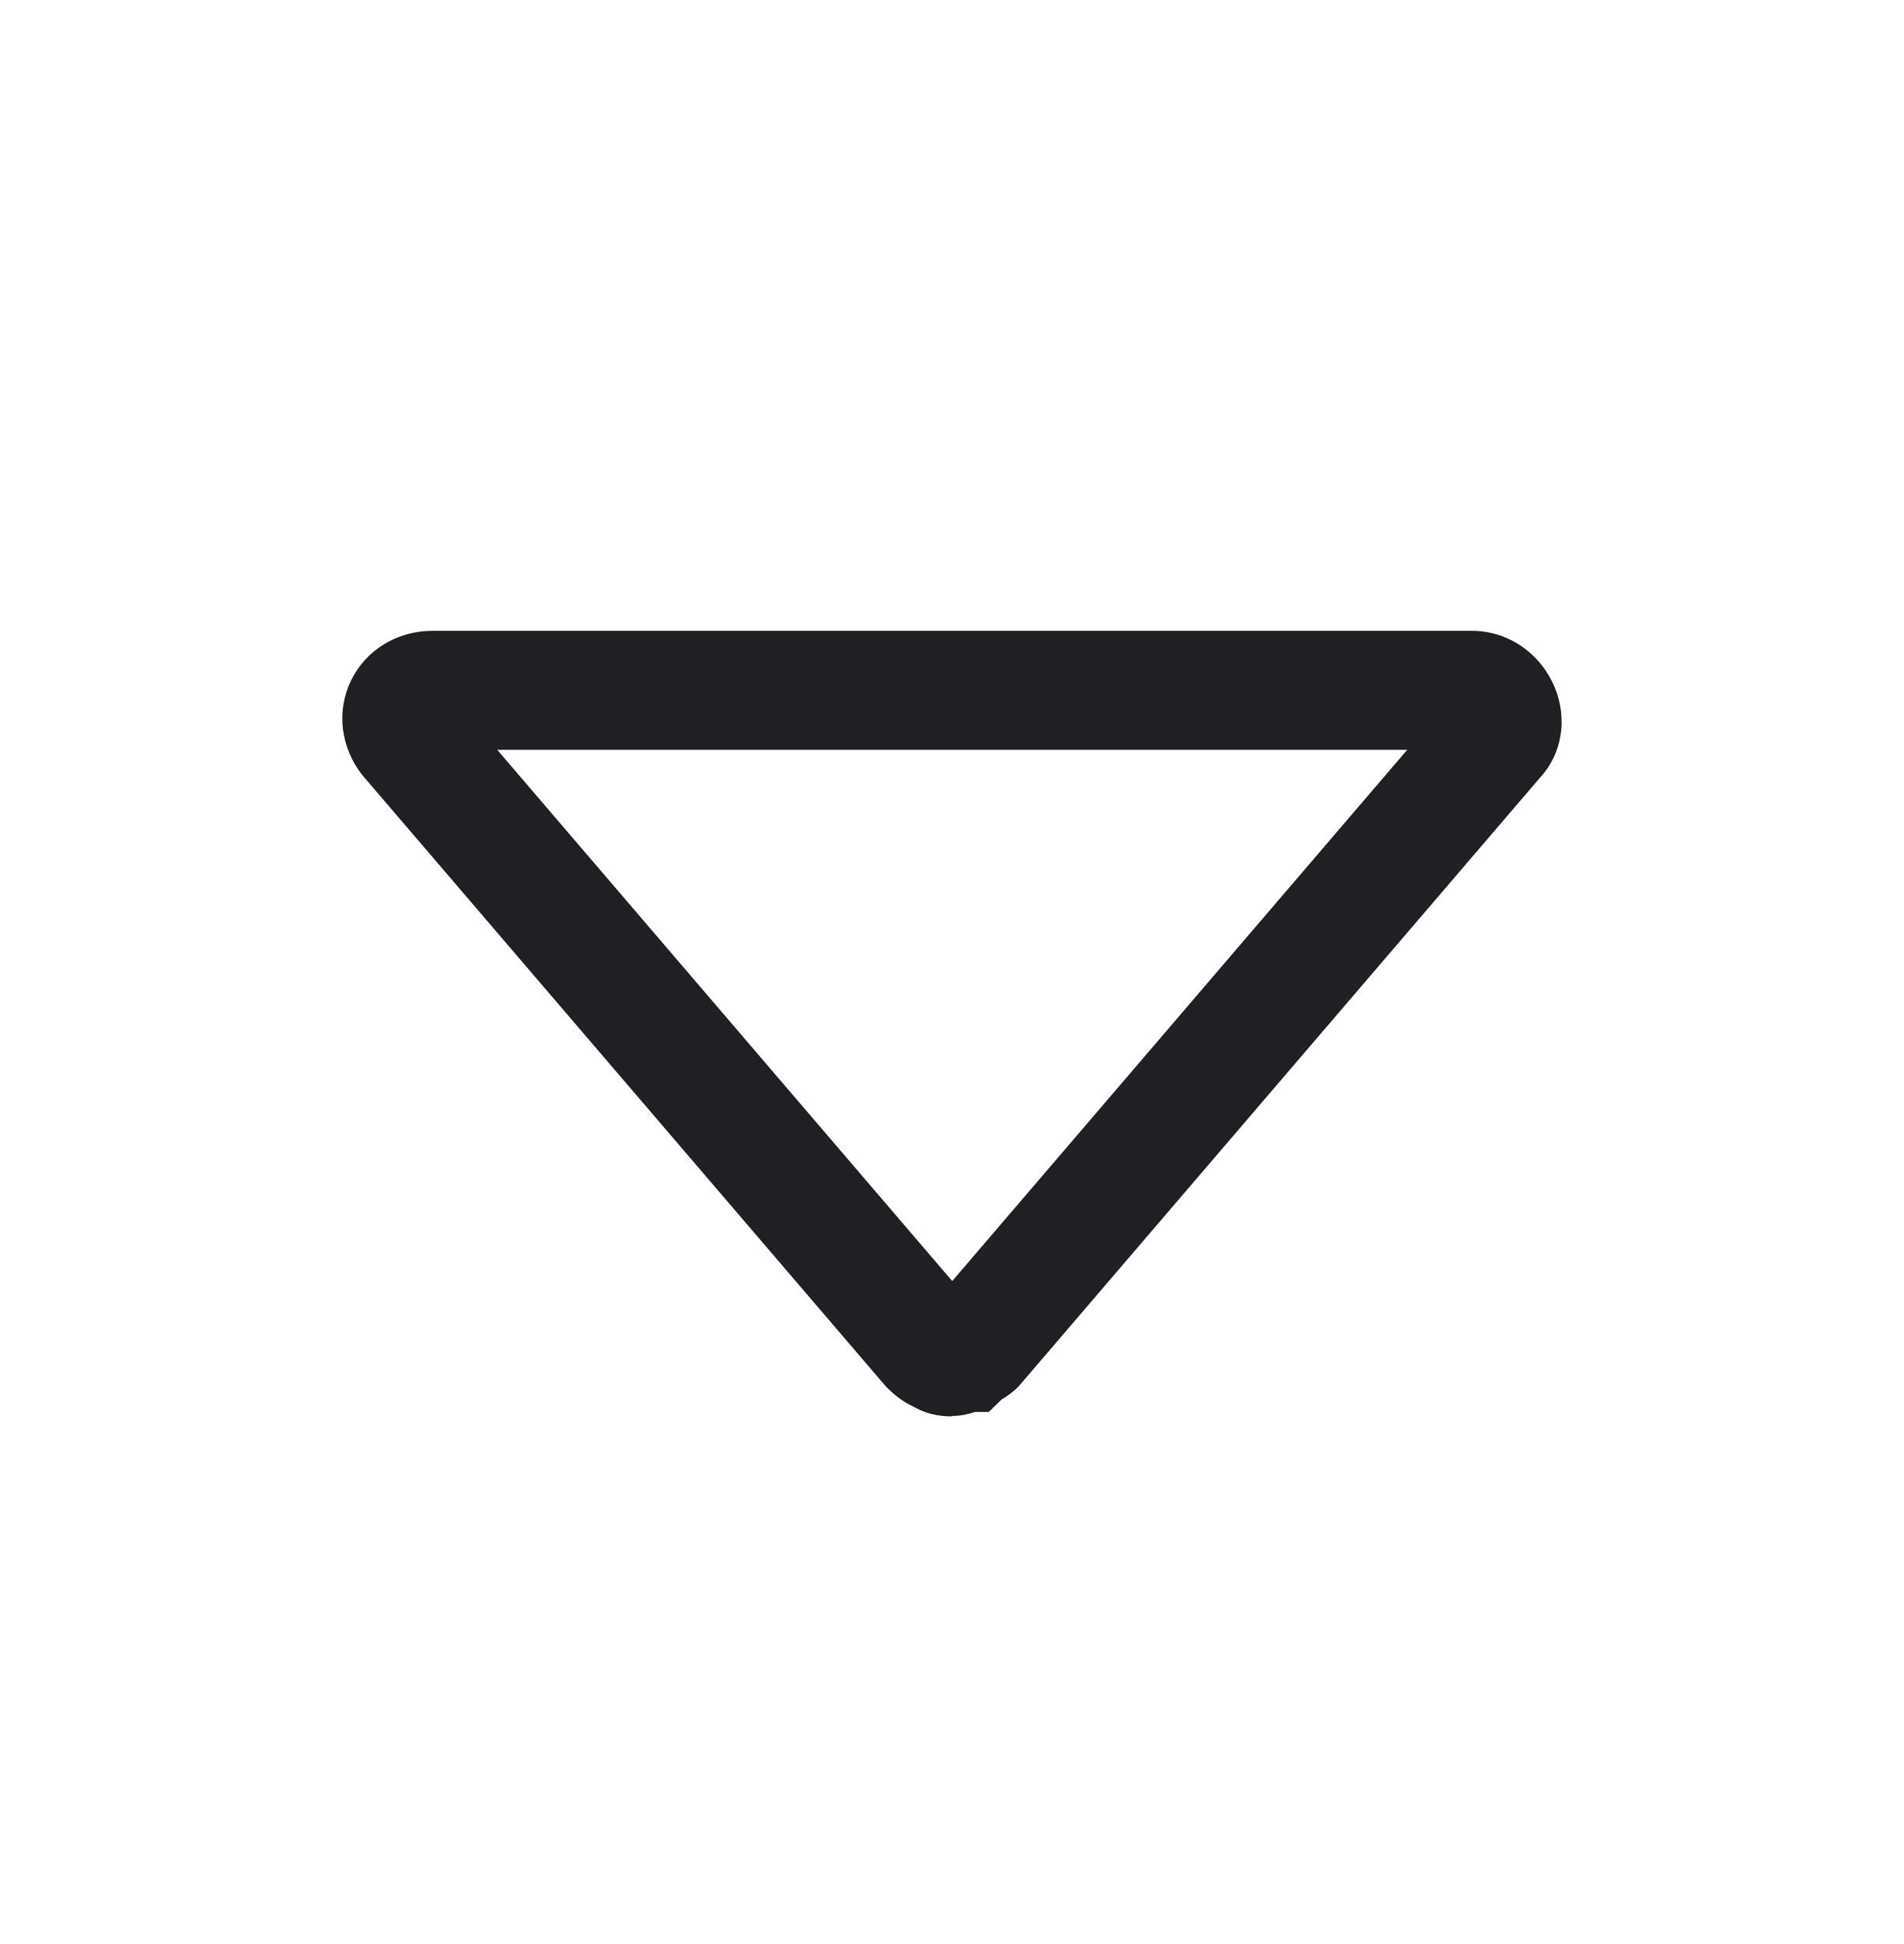
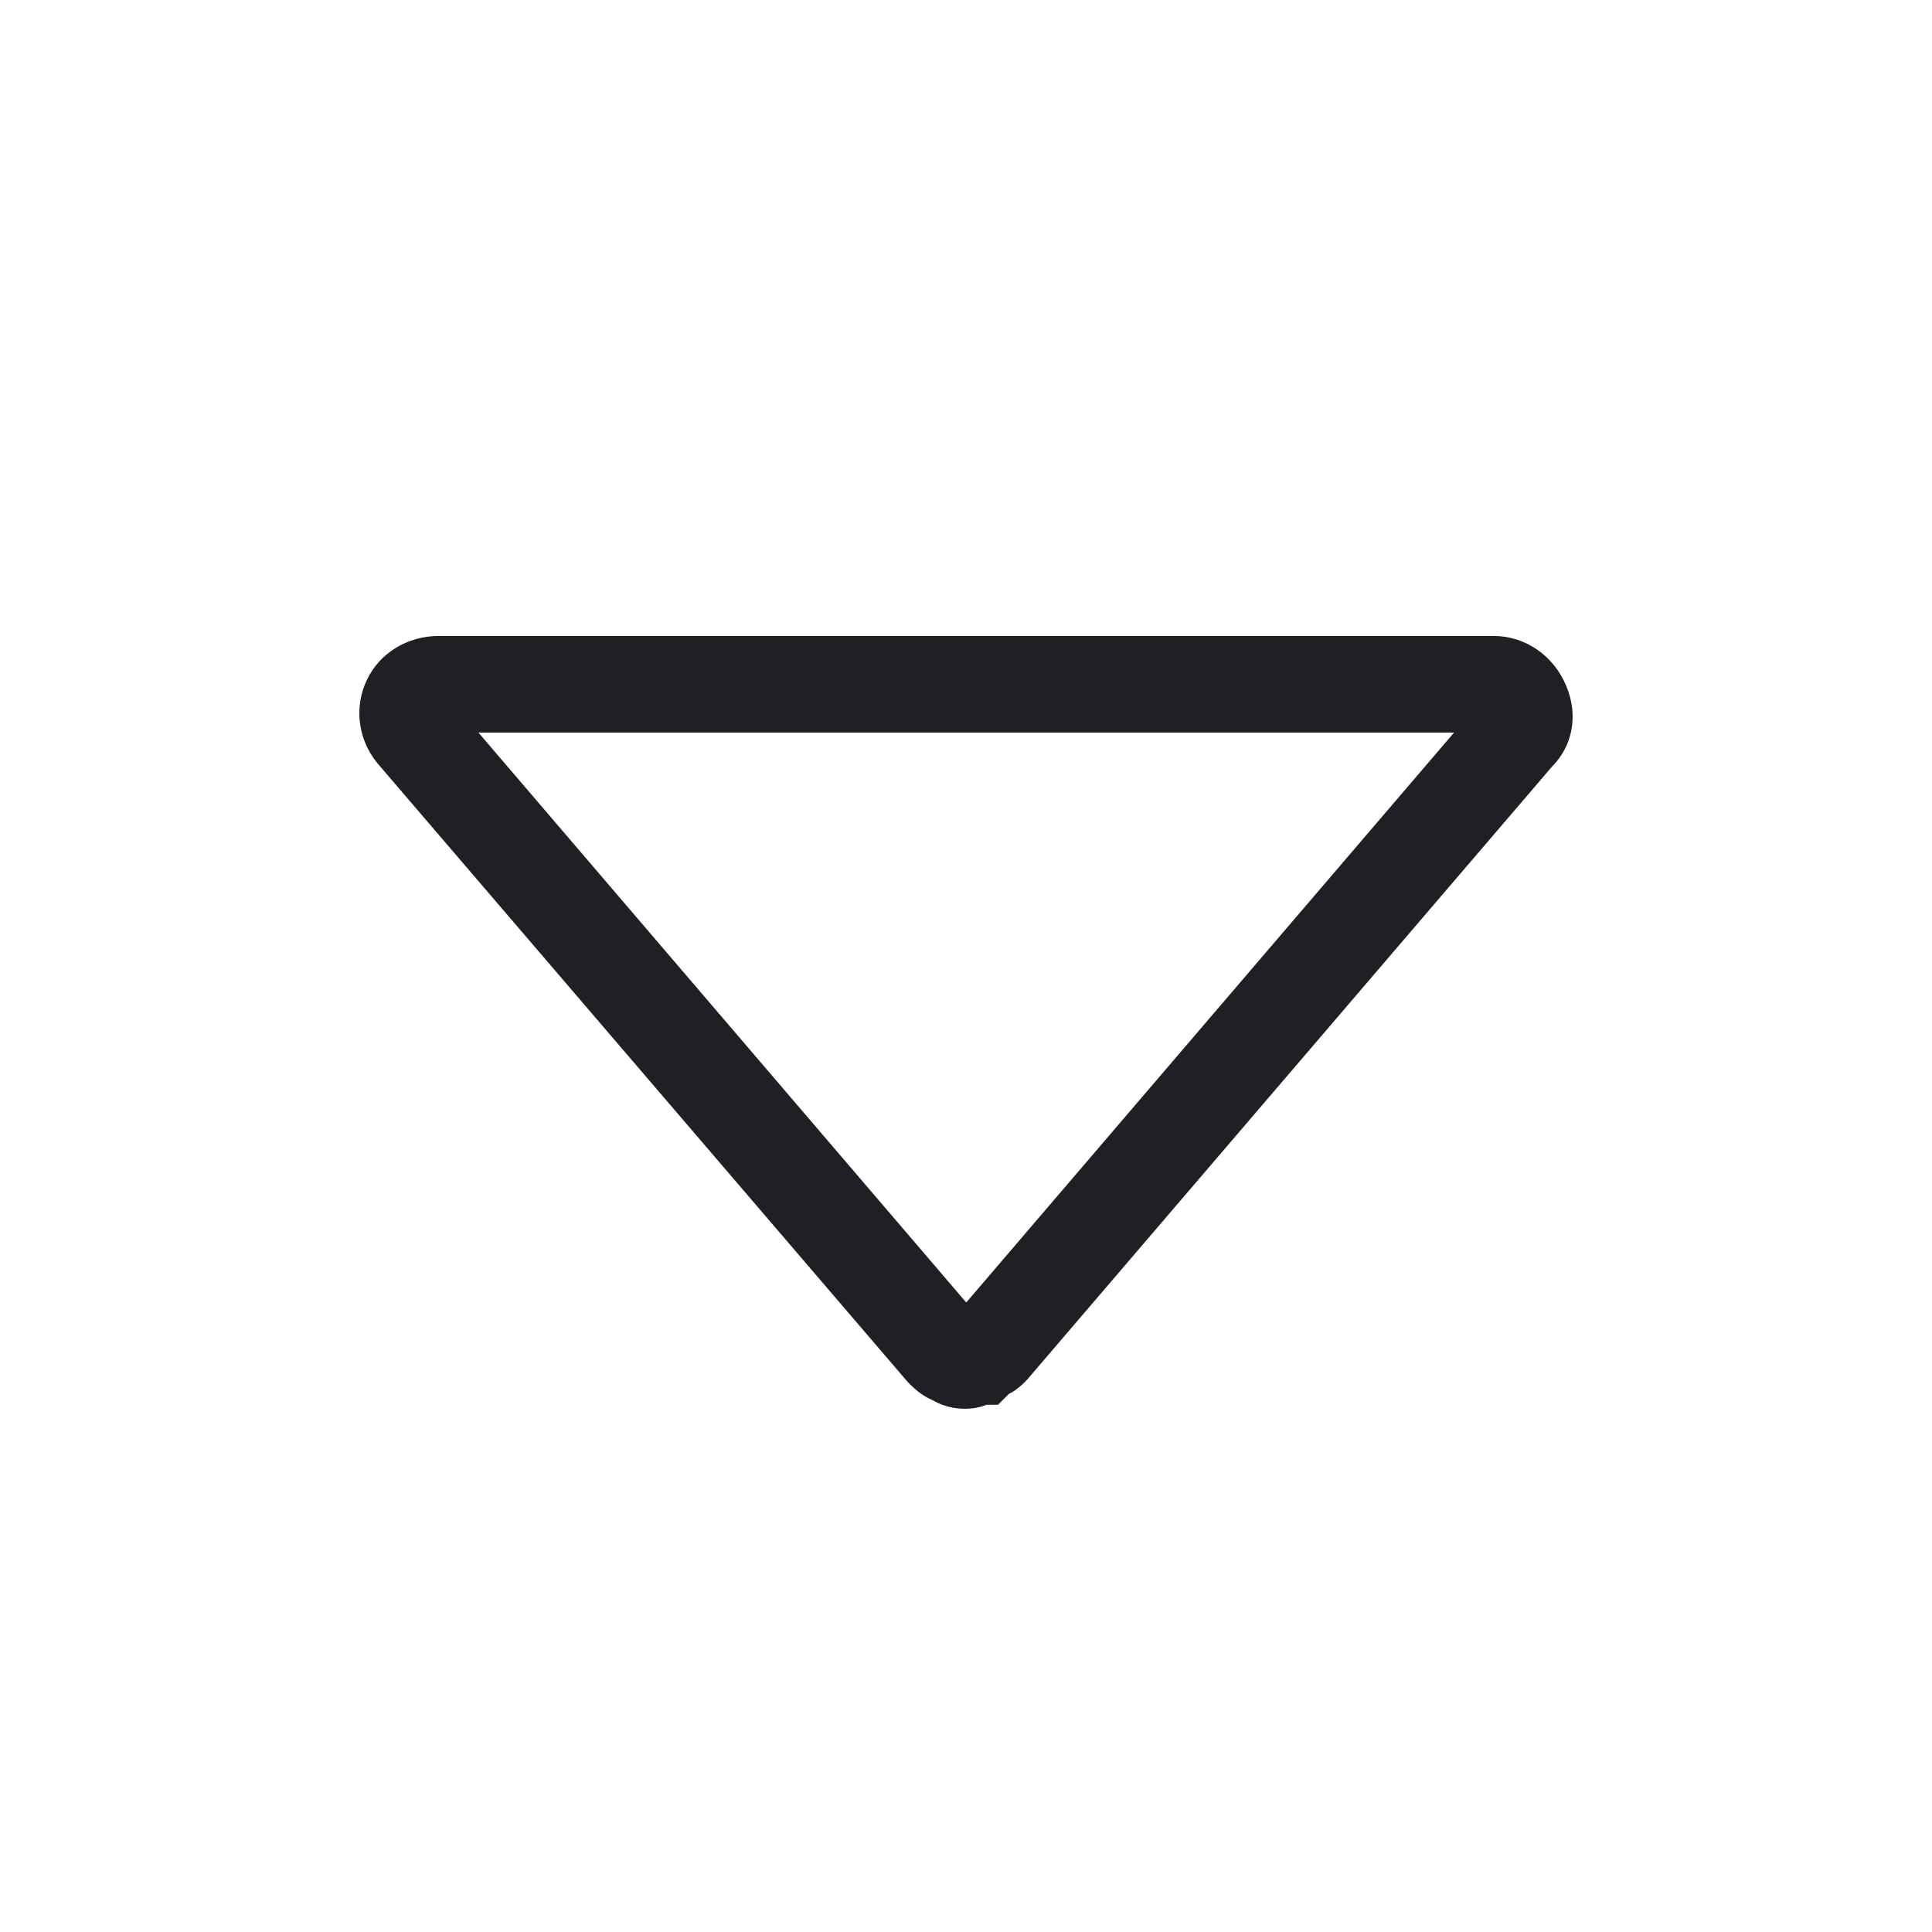
- <svg xmlns="http://www.w3.org/2000/svg" width="48" height="49" viewBox="0 0 48 49" fill="none">
-   <path d="M24.006 35.7C23.846 35.7 23.456 35.7 23.036 35.46C22.706 35.31 22.476 35.09 22.356 34.97L22.276 34.88L9.136 19.54C8.586 18.84 8.476 17.93 8.846 17.16C9.216 16.39 10.006 15.9 10.906 15.9H37.106C38.016 15.9 38.836 16.46 39.196 17.33C39.526 18.12 39.376 19.01 38.826 19.6L25.676 34.95C25.526 35.1 25.366 35.21 25.256 35.27L24.926 35.59H24.576C24.426 35.64 24.236 35.69 24.006 35.69V35.7ZM12.536 18.9L24.006 32.29L35.476 18.9H12.536Z" fill="#1F2024" />
+ <svg xmlns="http://www.w3.org/2000/svg" width="48" height="48" viewBox="0 0 48 48" fill="none">
+   <path d="M24.006 35C23.876 35 23.536 35 23.176 34.79C22.886 34.67 22.686 34.47 22.566 34.35L22.496 34.27L9.366 18.95C8.886 18.35 8.796 17.56 9.116 16.89C9.436 16.22 10.126 15.8 10.906 15.8H37.106C37.896 15.8 38.606 16.29 38.916 17.05C39.216 17.77 39.076 18.53 38.556 19.05L25.516 34.28C25.326 34.48 25.176 34.58 25.066 34.63L24.796 34.9H24.516C24.386 34.95 24.206 35 23.996 35H24.006ZM11.886 18.2L24.006 32.36L36.126 18.2H11.886ZM36.796 17.42C36.796 17.42 36.766 17.45 36.756 17.47L36.796 17.42Z" fill="#1F2024" />
</svg>
